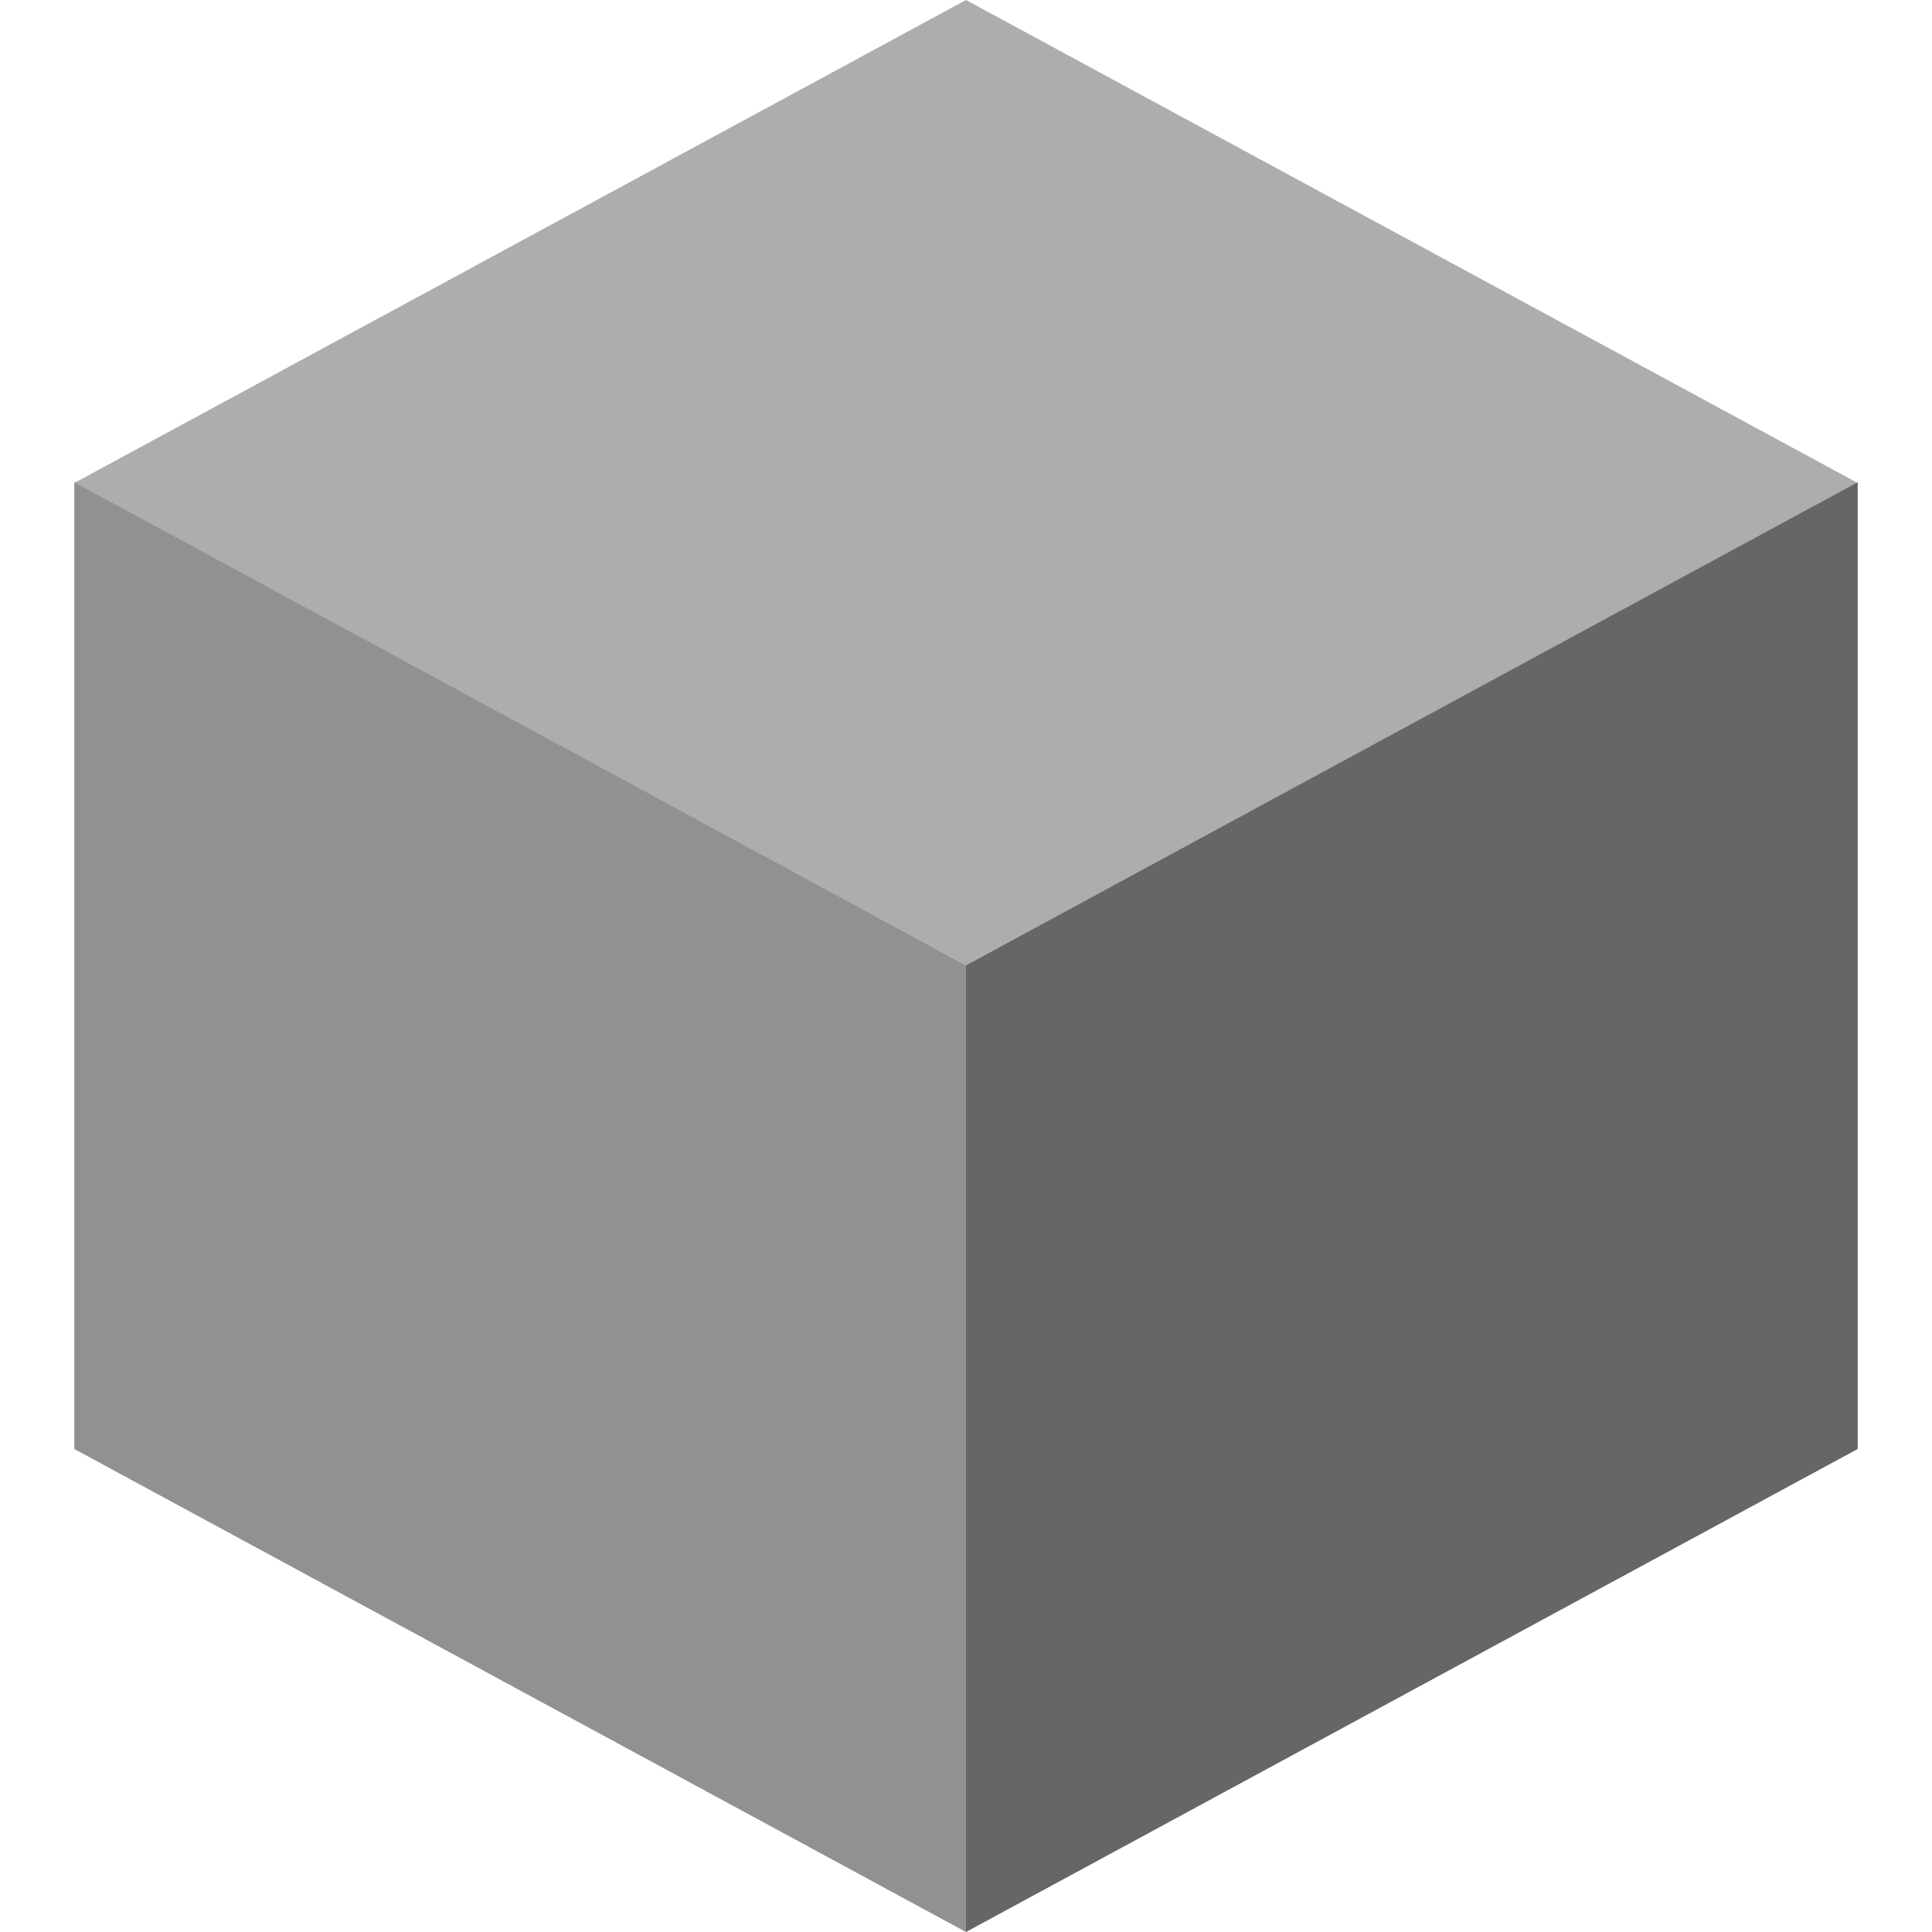
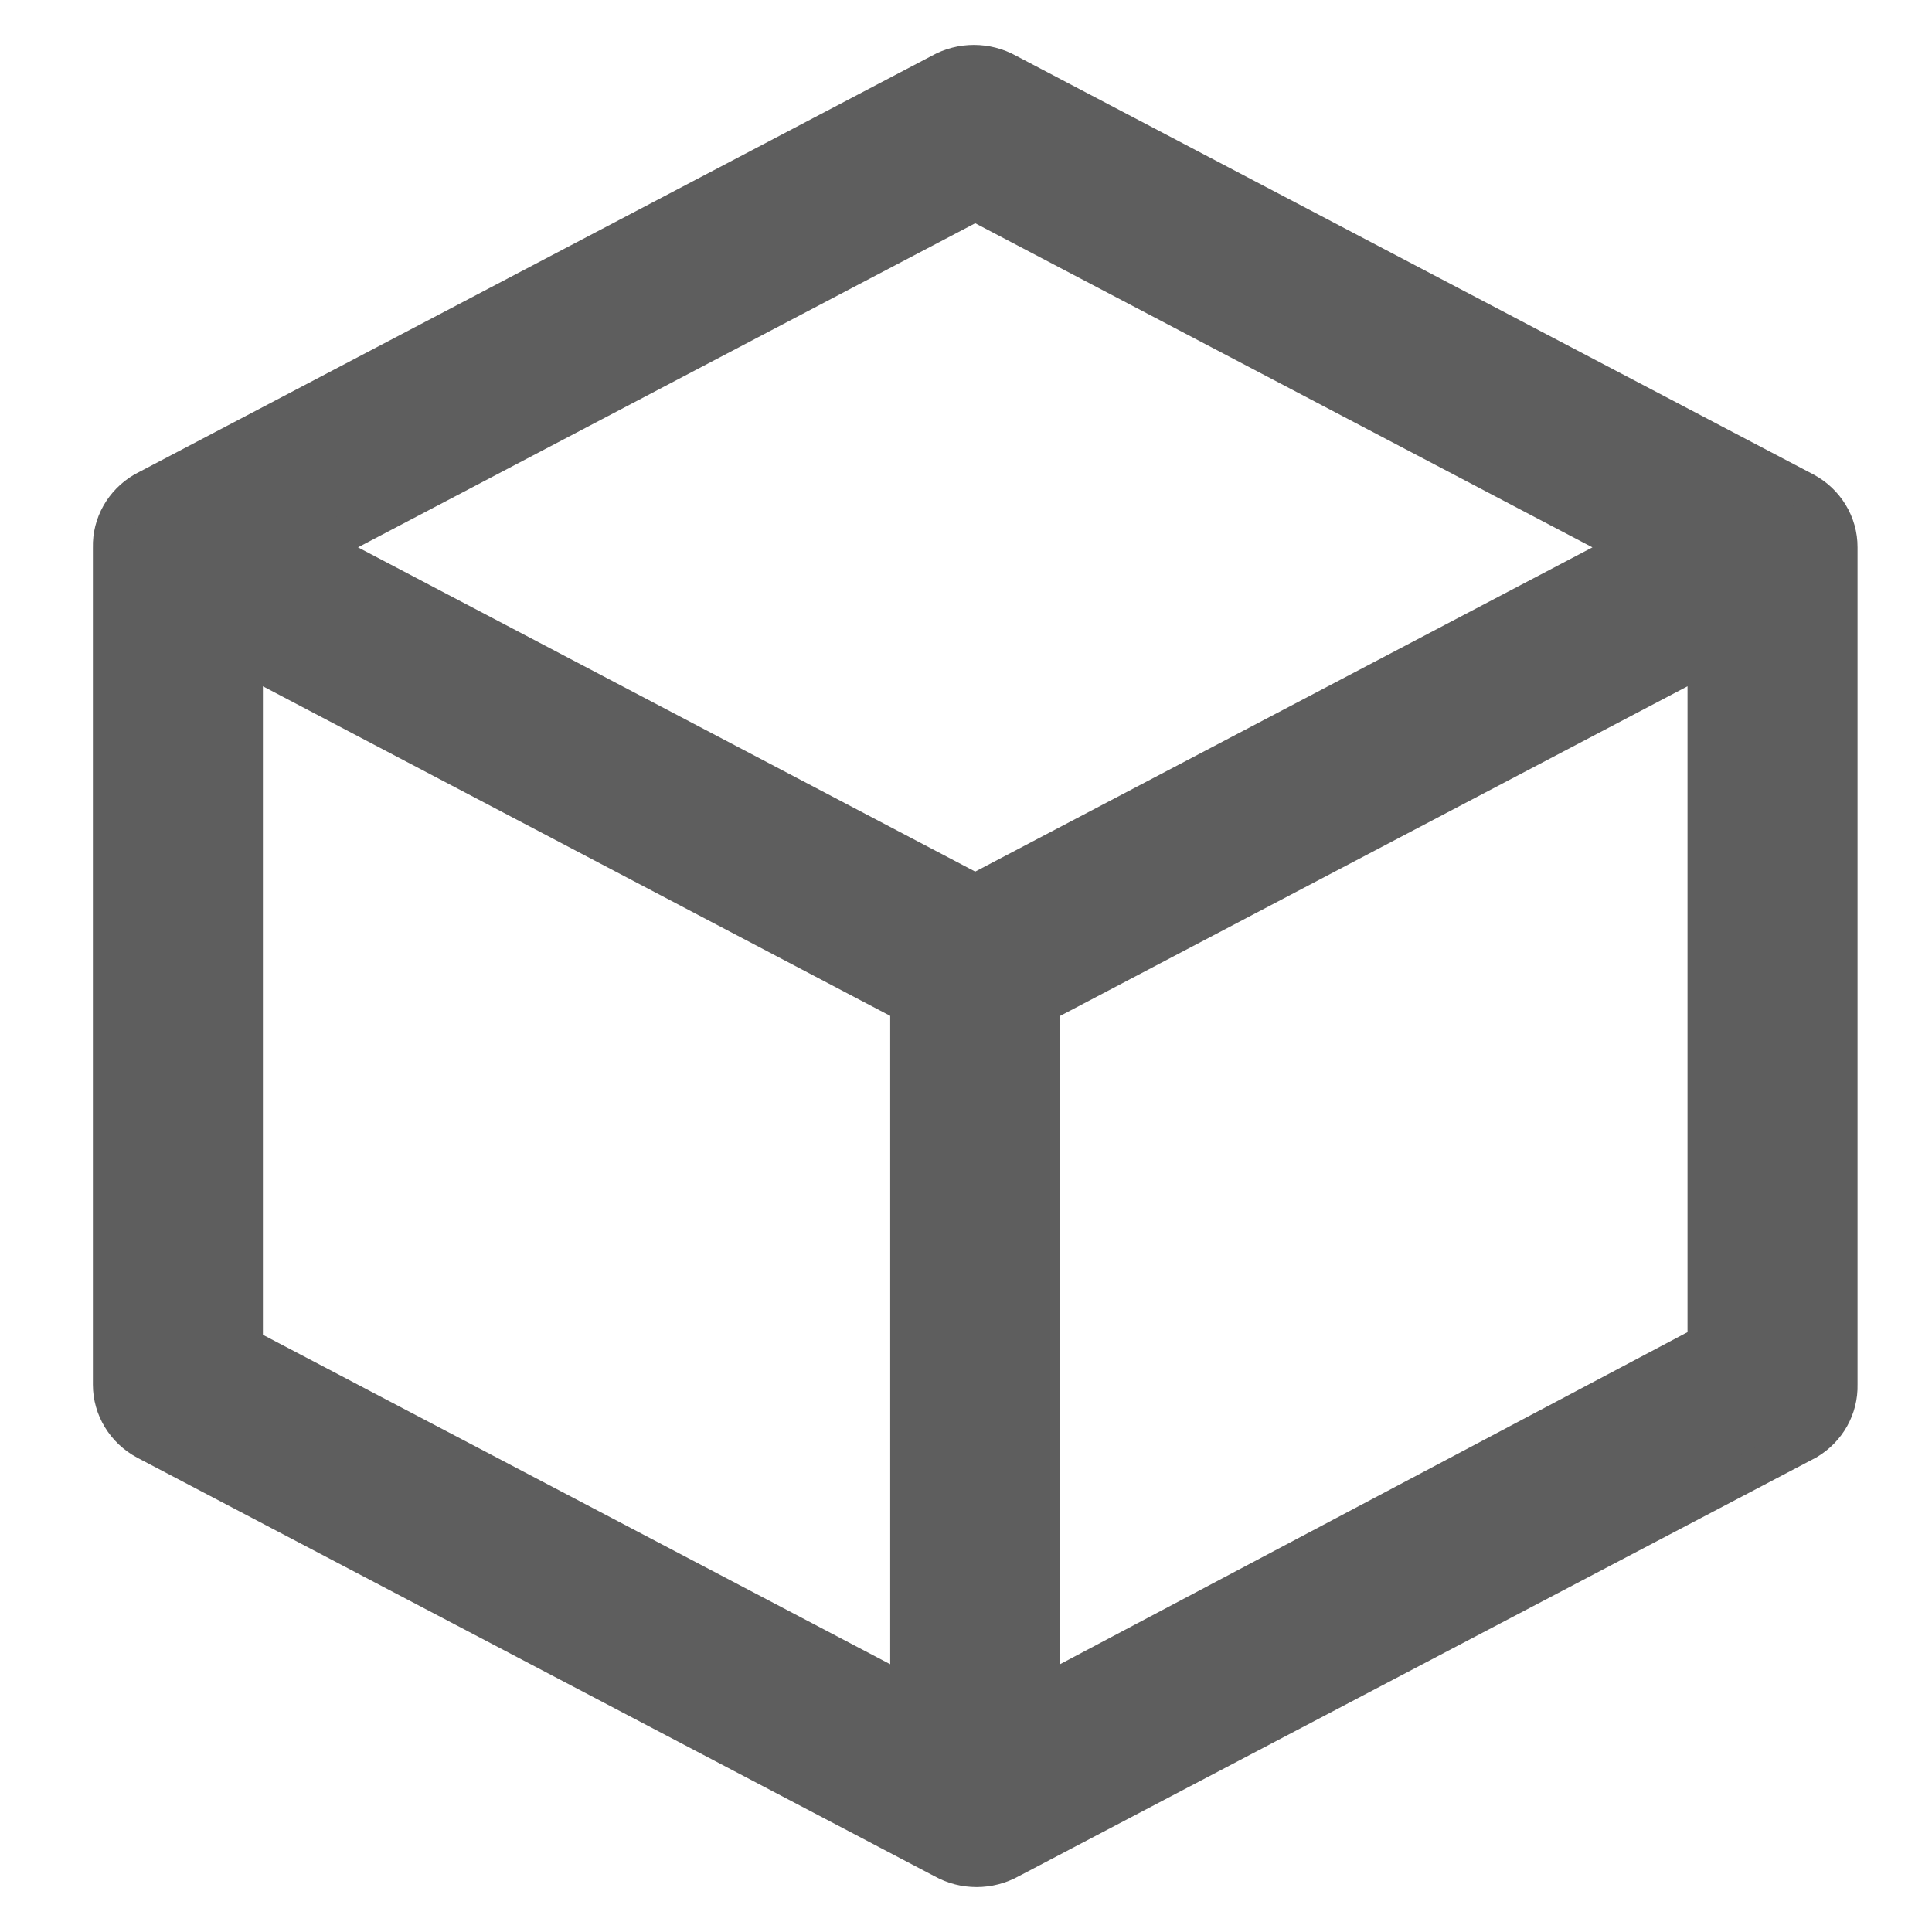
<svg xmlns="http://www.w3.org/2000/svg" width="13px" height="13px" viewBox="0 0 13 13" version="1.1">
  <defs />
-   <g id="toolkit-icon-intellij-13x13" stroke="none" stroke-width="1" fill="none" fill-rule="evenodd">
-     <g id="icon-/-cube_solid_28x28" transform="translate(0.5, 0)">
-       <g id="AWS-CS-2687_Two_Icons_cube_solid_28x28">
-         <polygon id="Shape" fill="#ADADAD" fill-rule="nonzero" points="12 3.25 6 0 0 3.25 6 6.495" />
-         <polygon id="Shape" fill="#666666" fill-rule="nonzero" points="6 13 12 9.75 12 3.245 6 6.495" />
-         <polygon id="Shape" fill="#919191" fill-rule="nonzero" points="6 13 0 9.75 0 3.245 6 6.495" />
-       </g>
+   <g id="toolkit-icon-jetbrains-13x13" stroke="none" stroke-width="1" fill="none" fill-rule="evenodd">
+     <g id="AWS-CS-2687_Two_Icons_cube_28x28" transform="translate(0.75, 0)" fill="#5E5E5E" fill-rule="nonzero" stroke="#5E5E5E" stroke-width="0.25">
+       <path d="M11.392,3.302 L6.027,0.485 C5.888,0.408 5.718,0.408 5.58,0.485 L0.215,3.302 C0.078,3.383 -0.004,3.528 -2.48173877e-16,3.683 L-2.48173877e-16,9.317 C-0,9.475 0.089,9.622 0.232,9.698 L5.598,12.515 C5.736,12.592 5.906,12.592 6.045,12.515 L11.41,9.698 C11.547,9.617 11.628,9.472 11.624,9.317 L11.624,3.683 C11.625,3.525 11.536,3.378 11.392,3.302 Z M5.365,11.405 L0.894,9.057 L0.894,4.411 L5.365,6.76 L5.365,11.405 Z M5.812,6.006 L1.39,3.683 L5.812,1.361 L10.234,3.683 L5.812,6.006 Z M10.73,9.039 L6.259,11.405 L6.259,6.76 L10.73,4.411 L10.73,9.039 Z" id="Shape" />
    </g>
  </g>
</svg>
